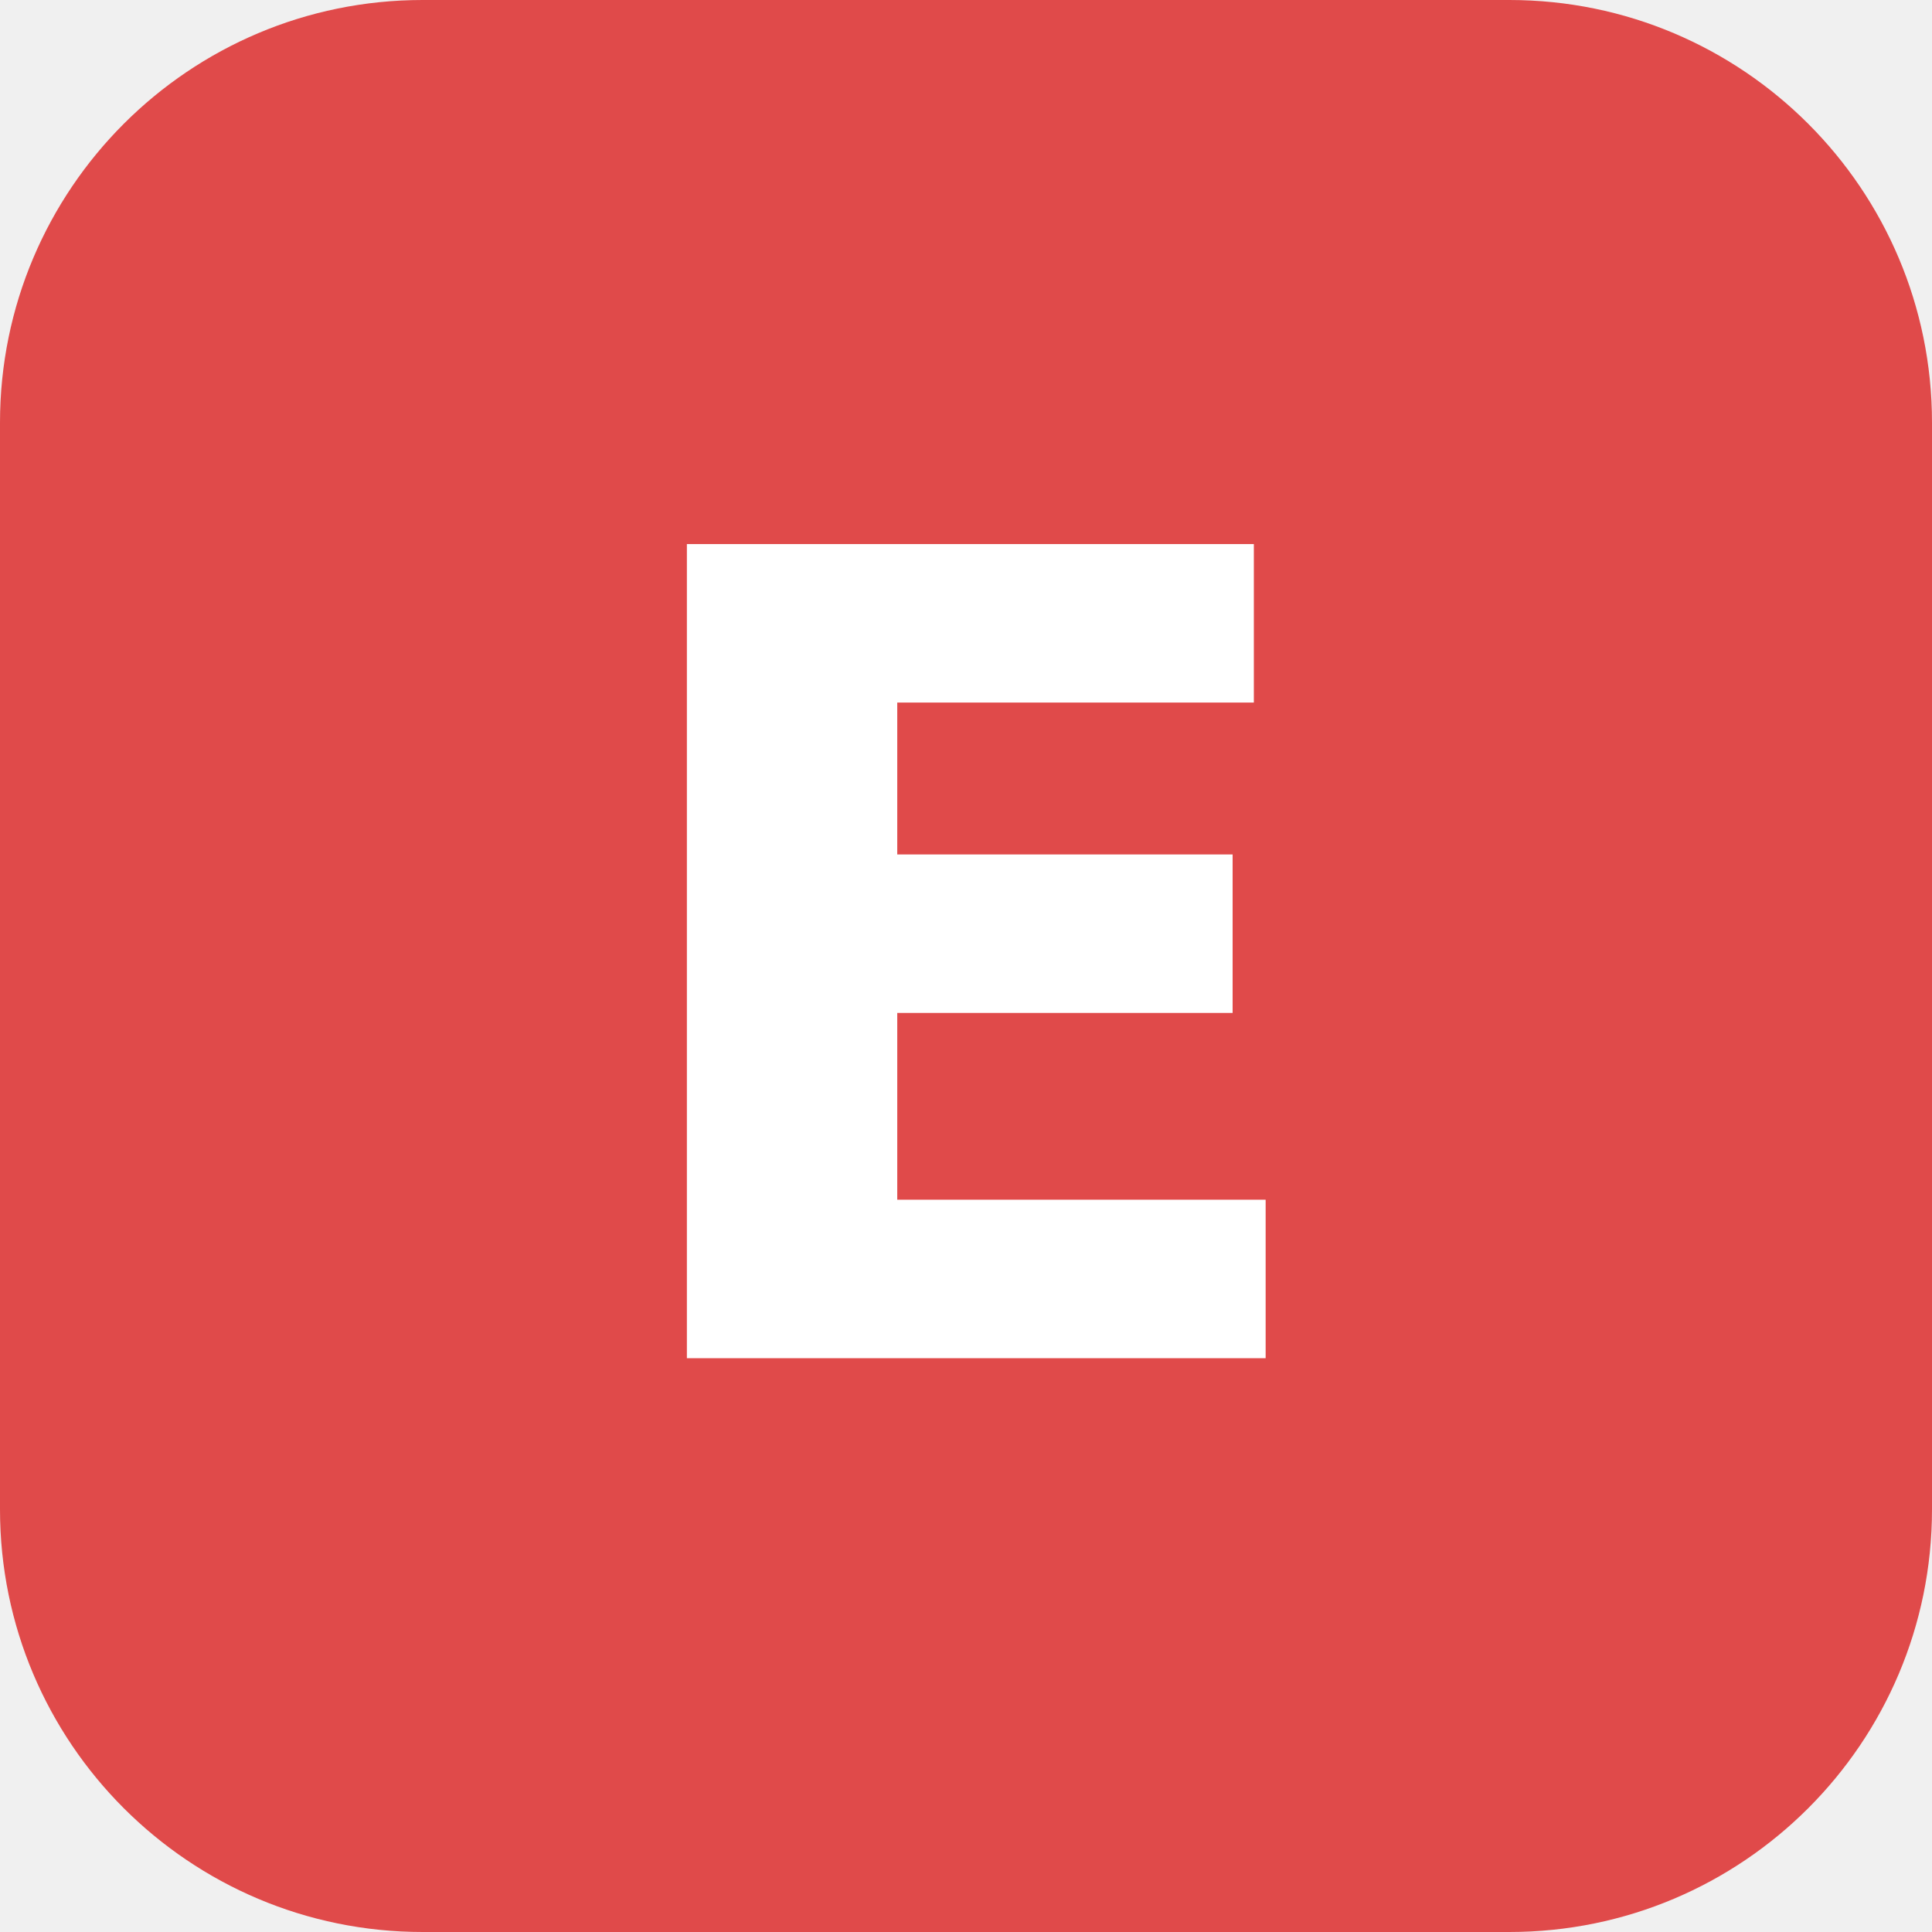
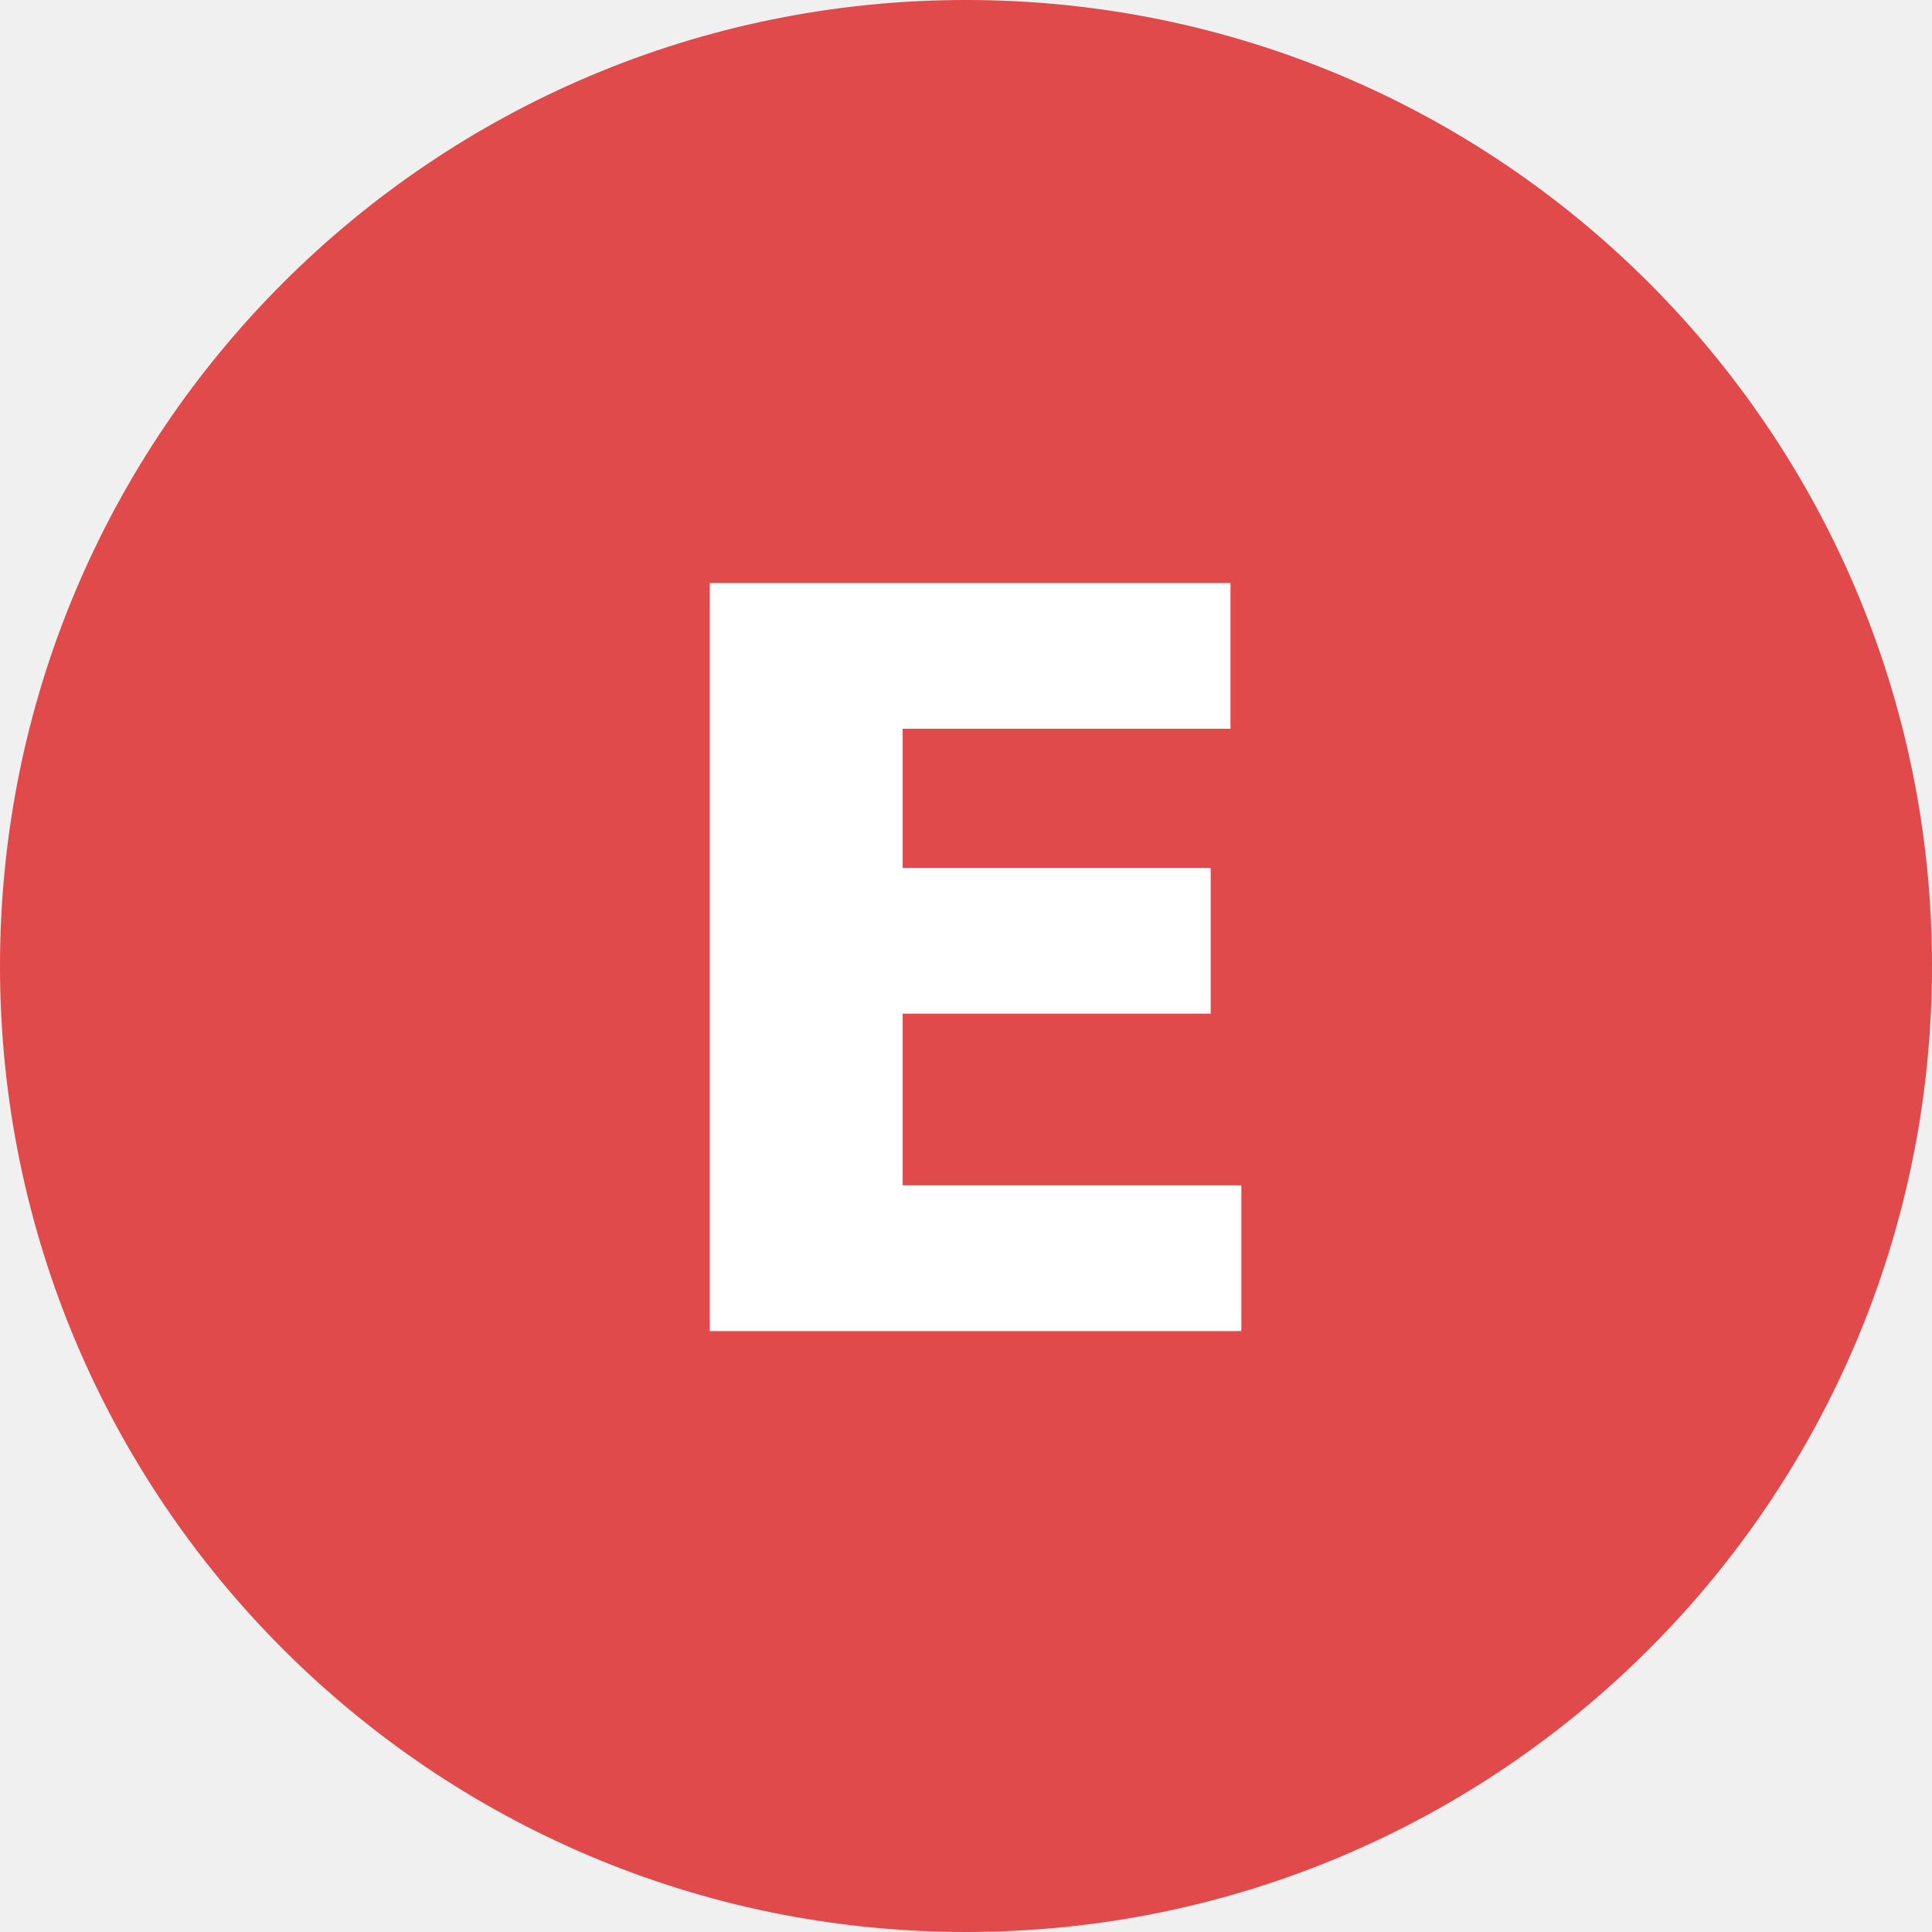
<svg xmlns="http://www.w3.org/2000/svg" width="64" height="64" viewBox="0 0 64 64">
-   <rect x="0" y="0" width="64" height="64" rx="14" ry="14" fill="#E04A4A" />
-   <text x="32.0" y="44.992" text-anchor="middle" font-family="DejaVu Sans, Noto Sans, Arial, sans-serif" font-weight="bold" font-size="37" fill="#FFFFFF">E</text>
+   <circle cx="32.0" cy="32.0" r="32.0" fill="#E04A4A" />
+   <text x="32.0" y="44.096" text-anchor="middle" font-family="DejaVu Sans, Noto Sans, Arial, sans-serif" font-weight="bold" font-size="34" fill="#FFFFFF">E</text>
</svg>
